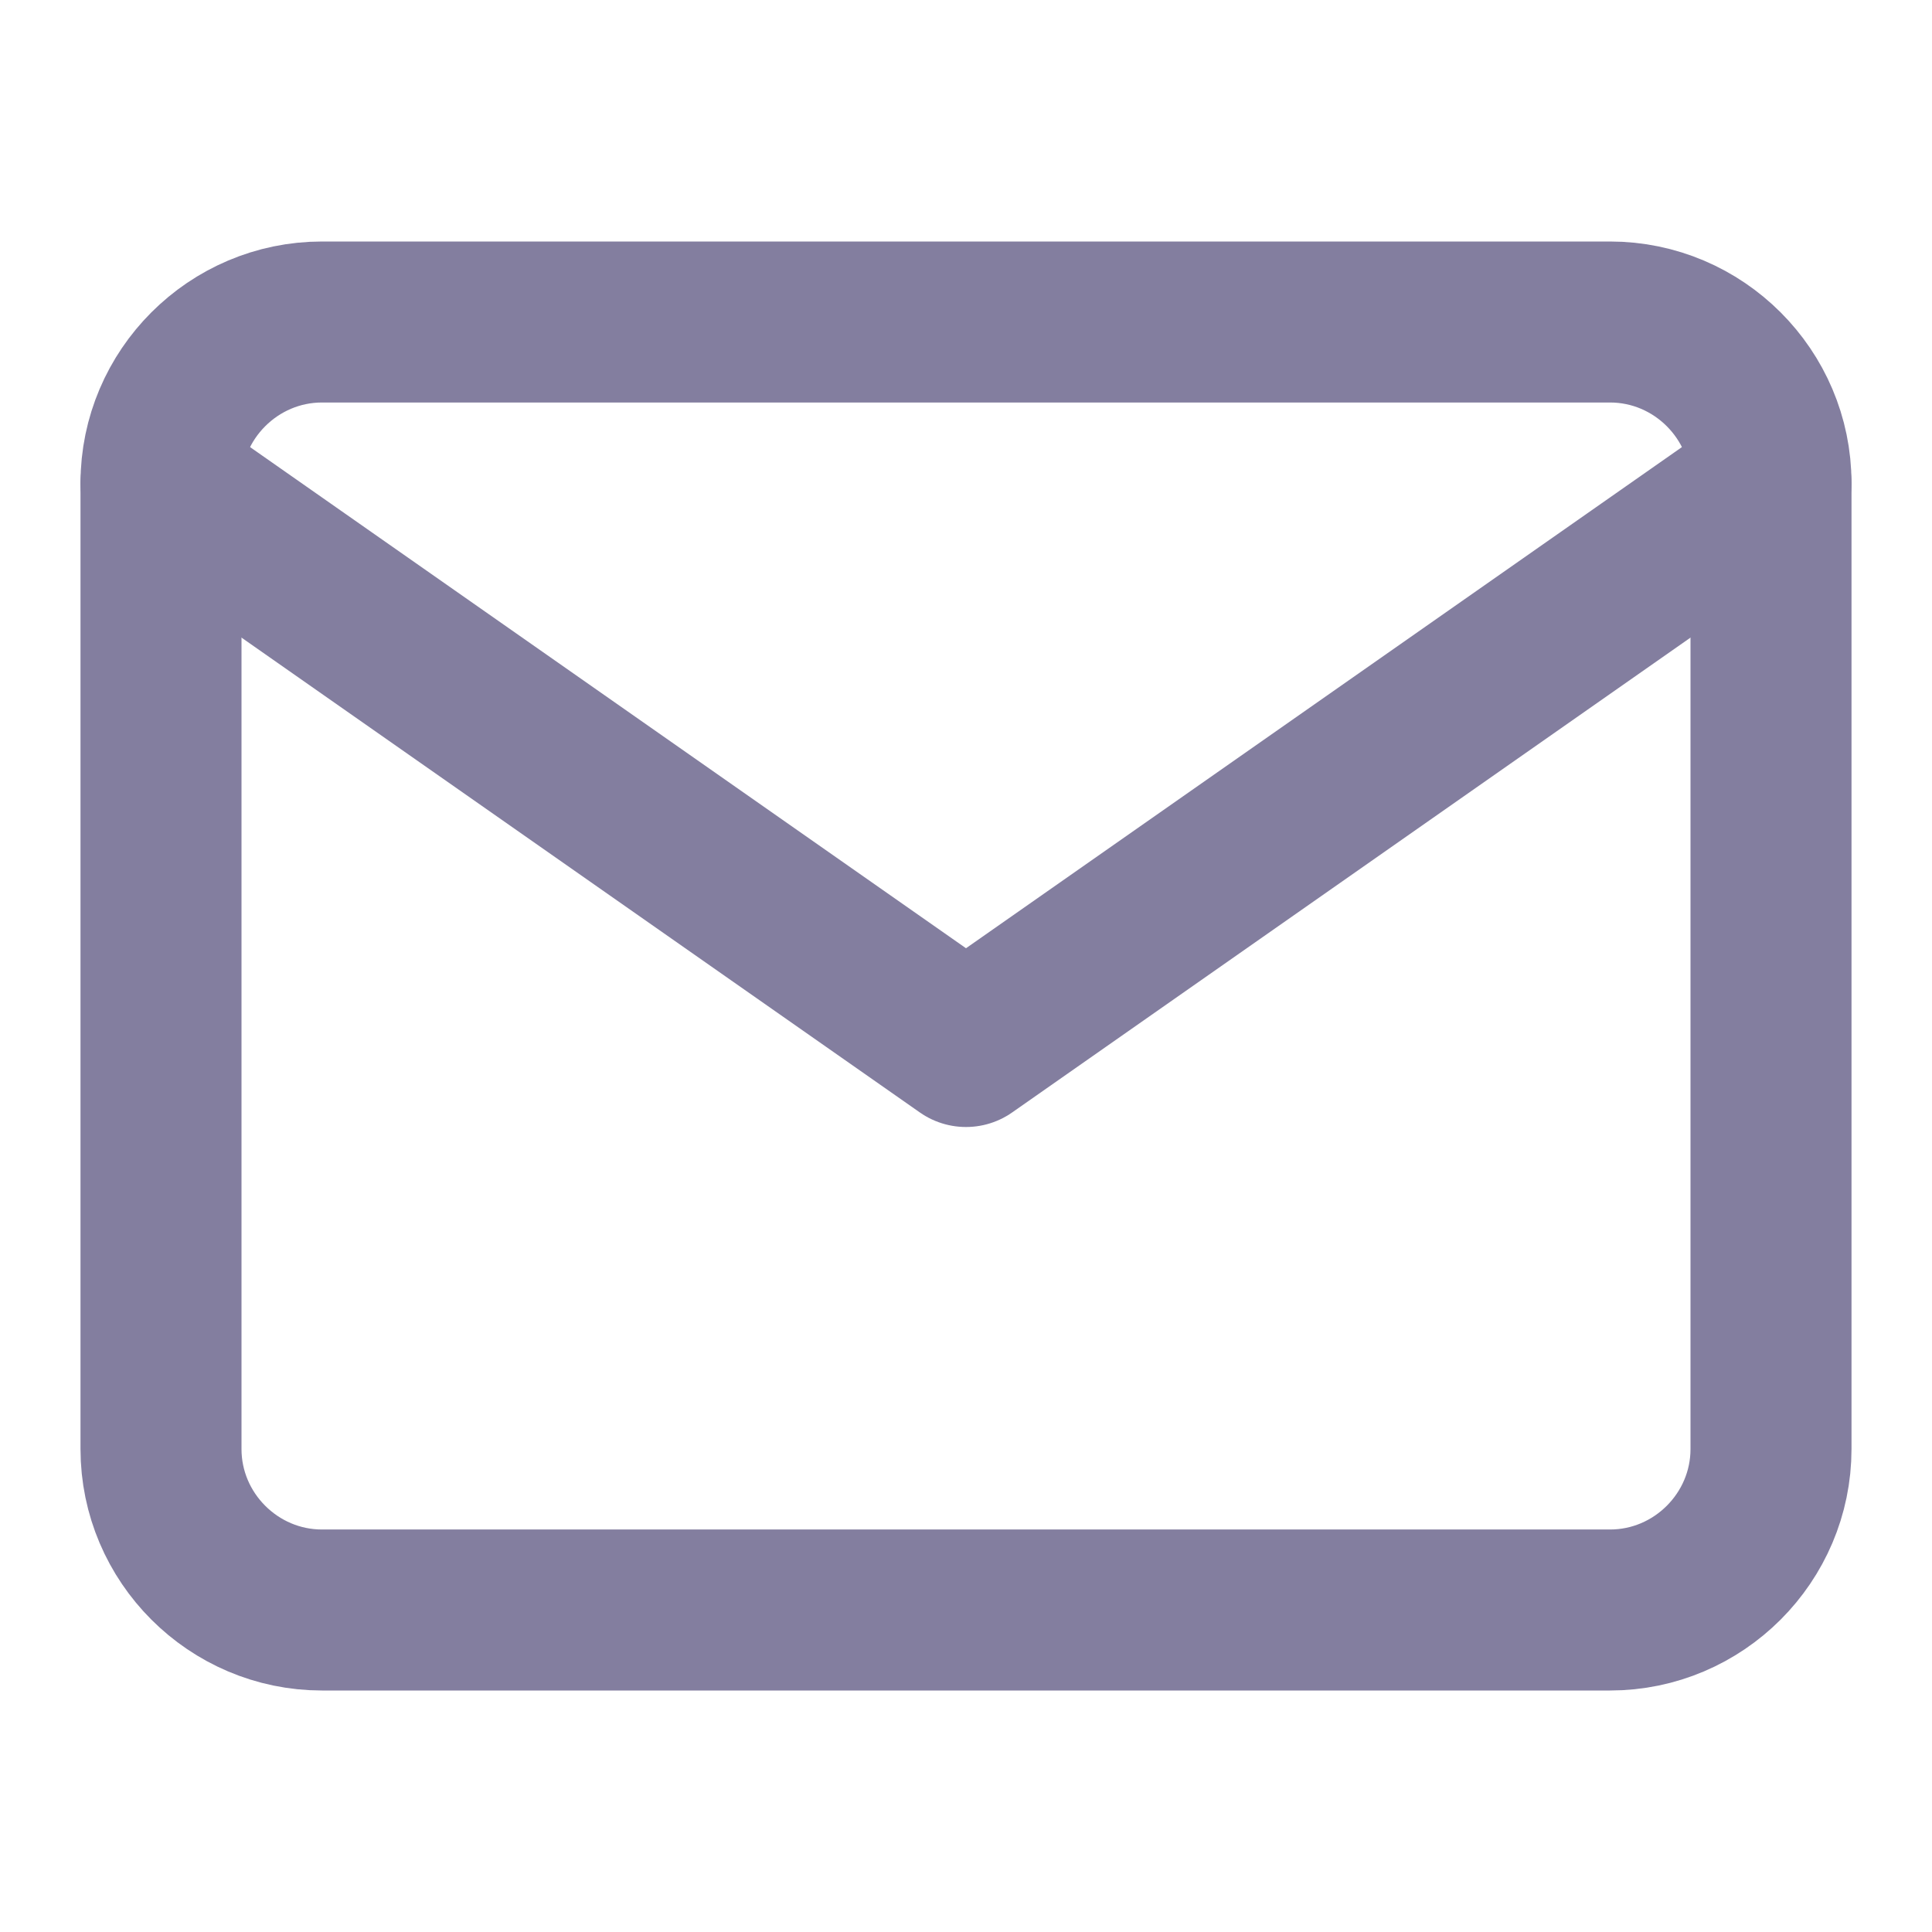
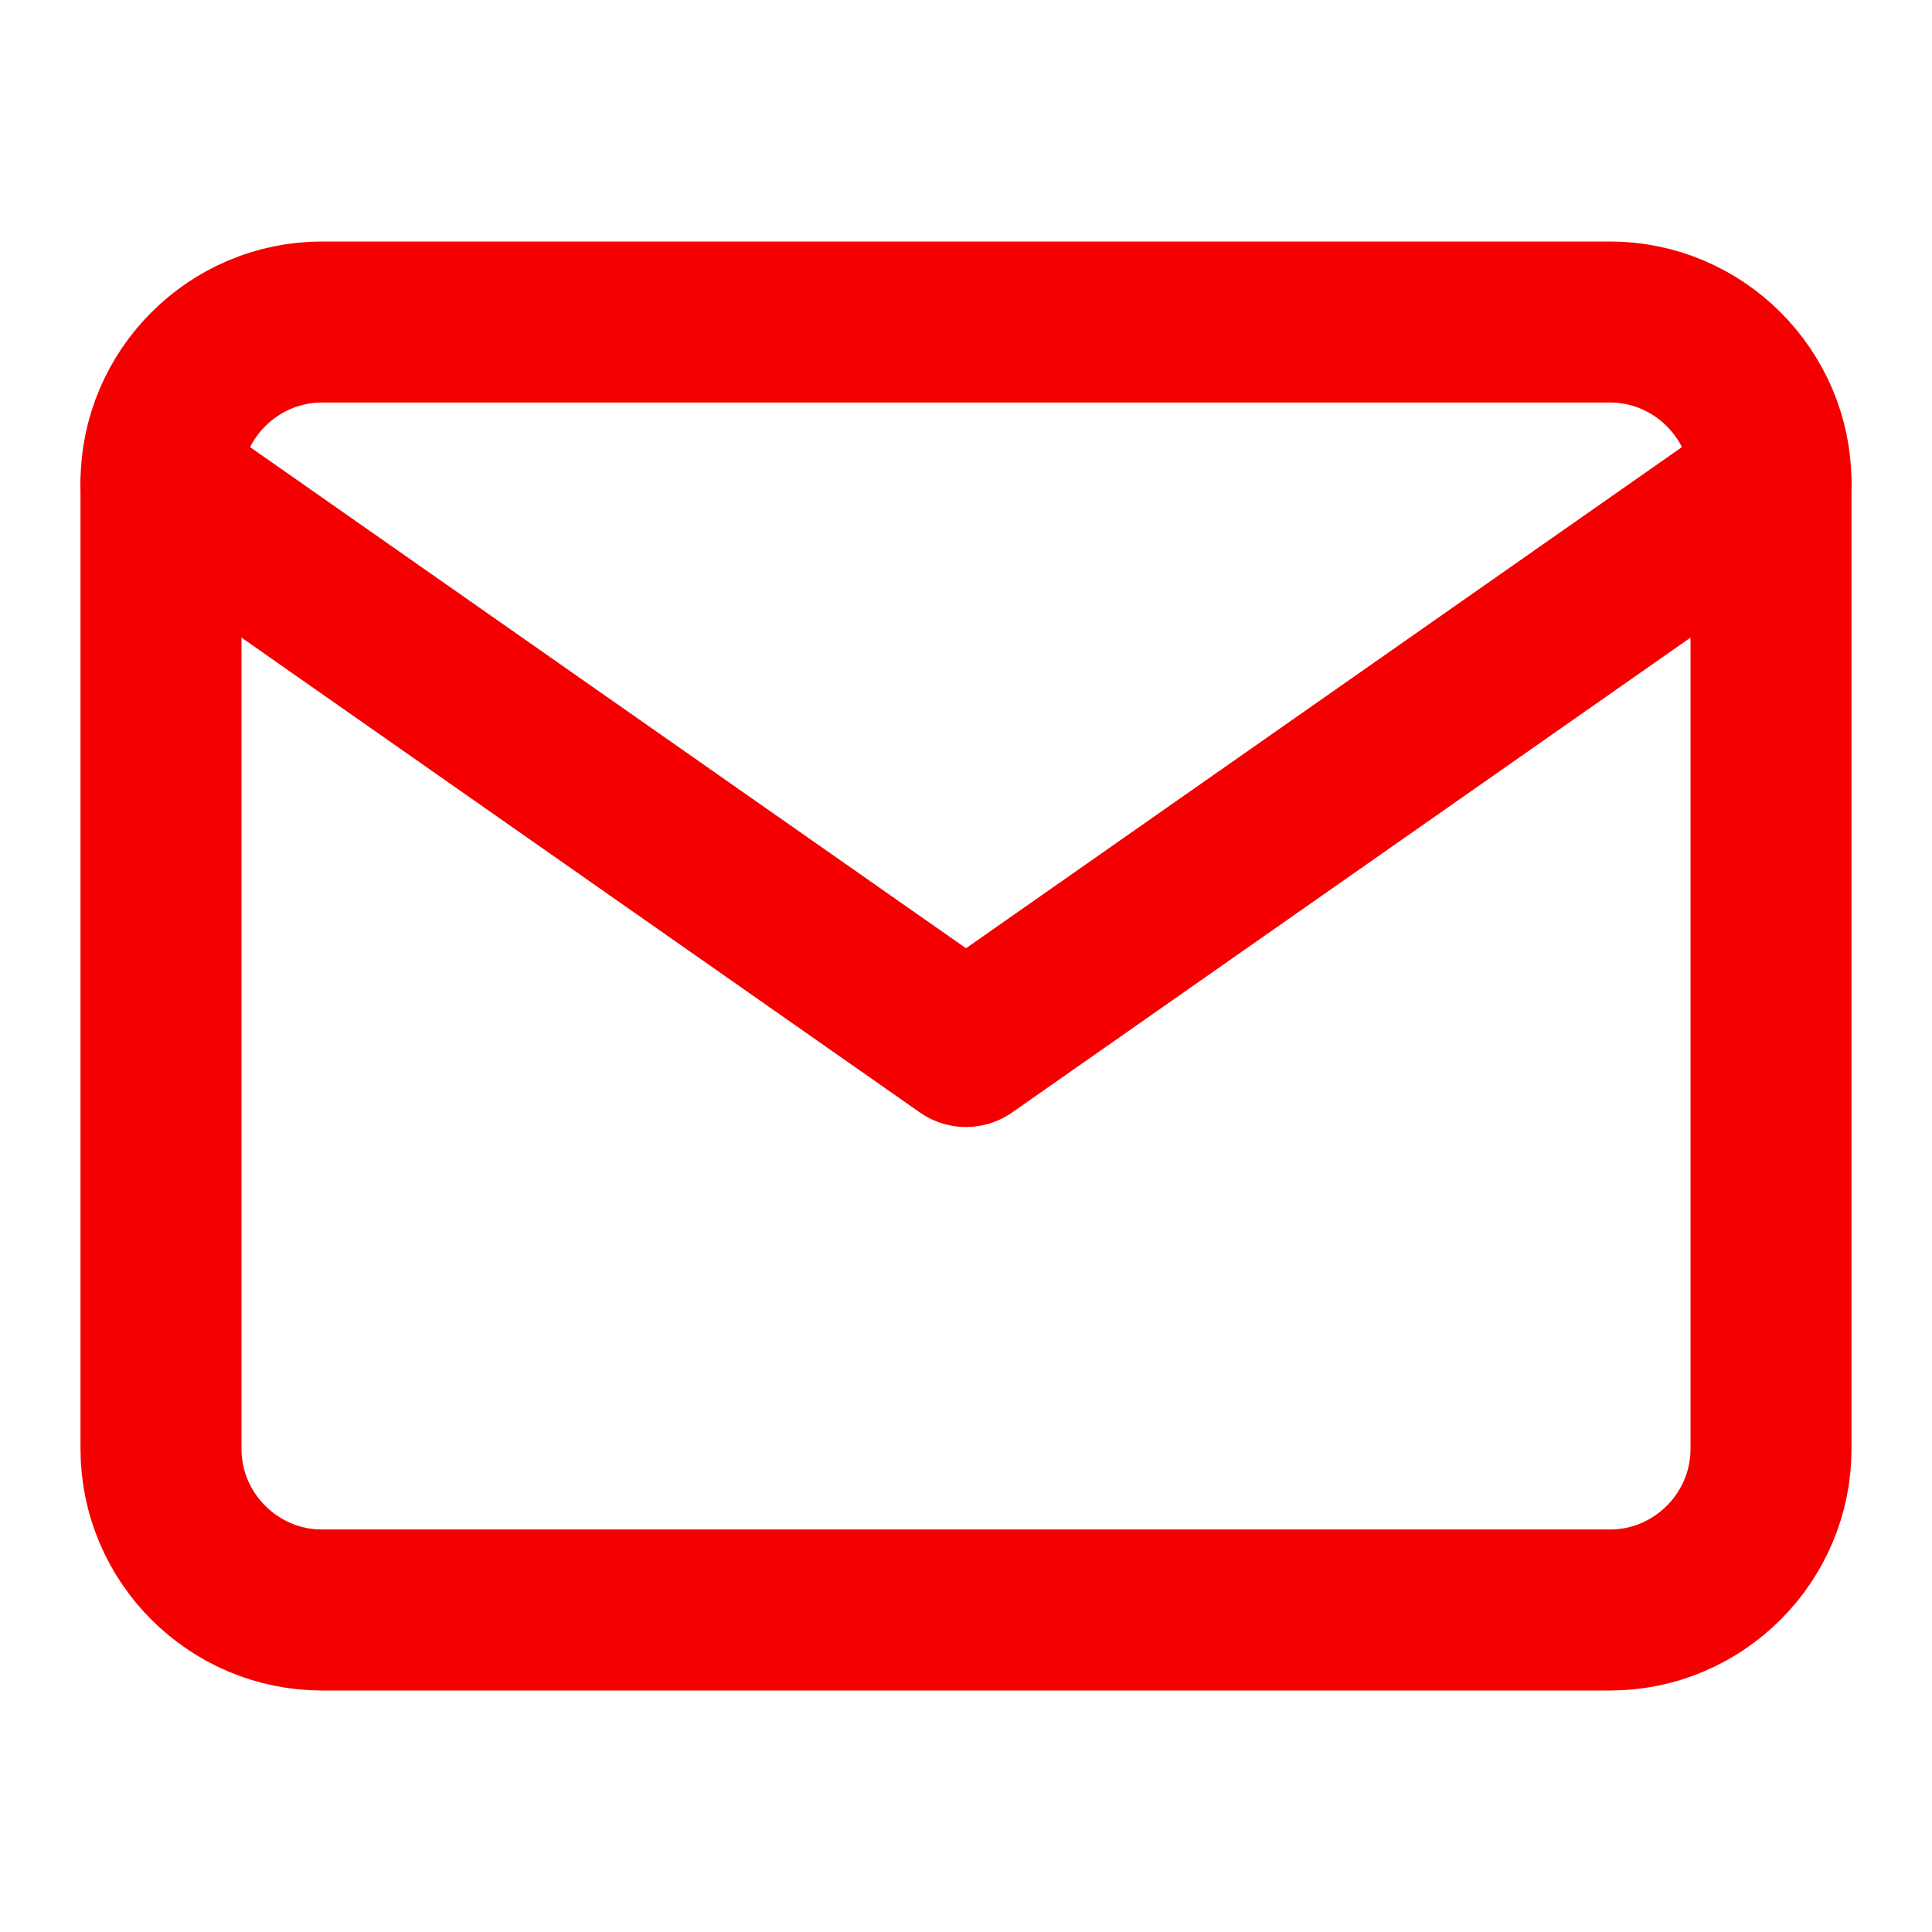
- <svg xmlns="http://www.w3.org/2000/svg" width="24" height="24" viewBox="0 0 24 24" fill="none" stroke="#837E9F" stroke-width="2" stroke-linecap="round" stroke-linejoin="round" class="feather feather-mail">
+ <svg xmlns="http://www.w3.org/2000/svg" width="24" height="24" viewBox="0 0 24 24" fill="none" stroke="#F40000" stroke-width="2" stroke-linecap="round" stroke-linejoin="round" class="feather feather-mail">
  <path d="M4 4h16c1.1 0 2 .9 2 2v12c0 1.1-.9 2-2 2H4c-1.1 0-2-.9-2-2V6c0-1.1.9-2 2-2z" />
  <polyline points="22,6 12,13 2,6" />
</svg>
